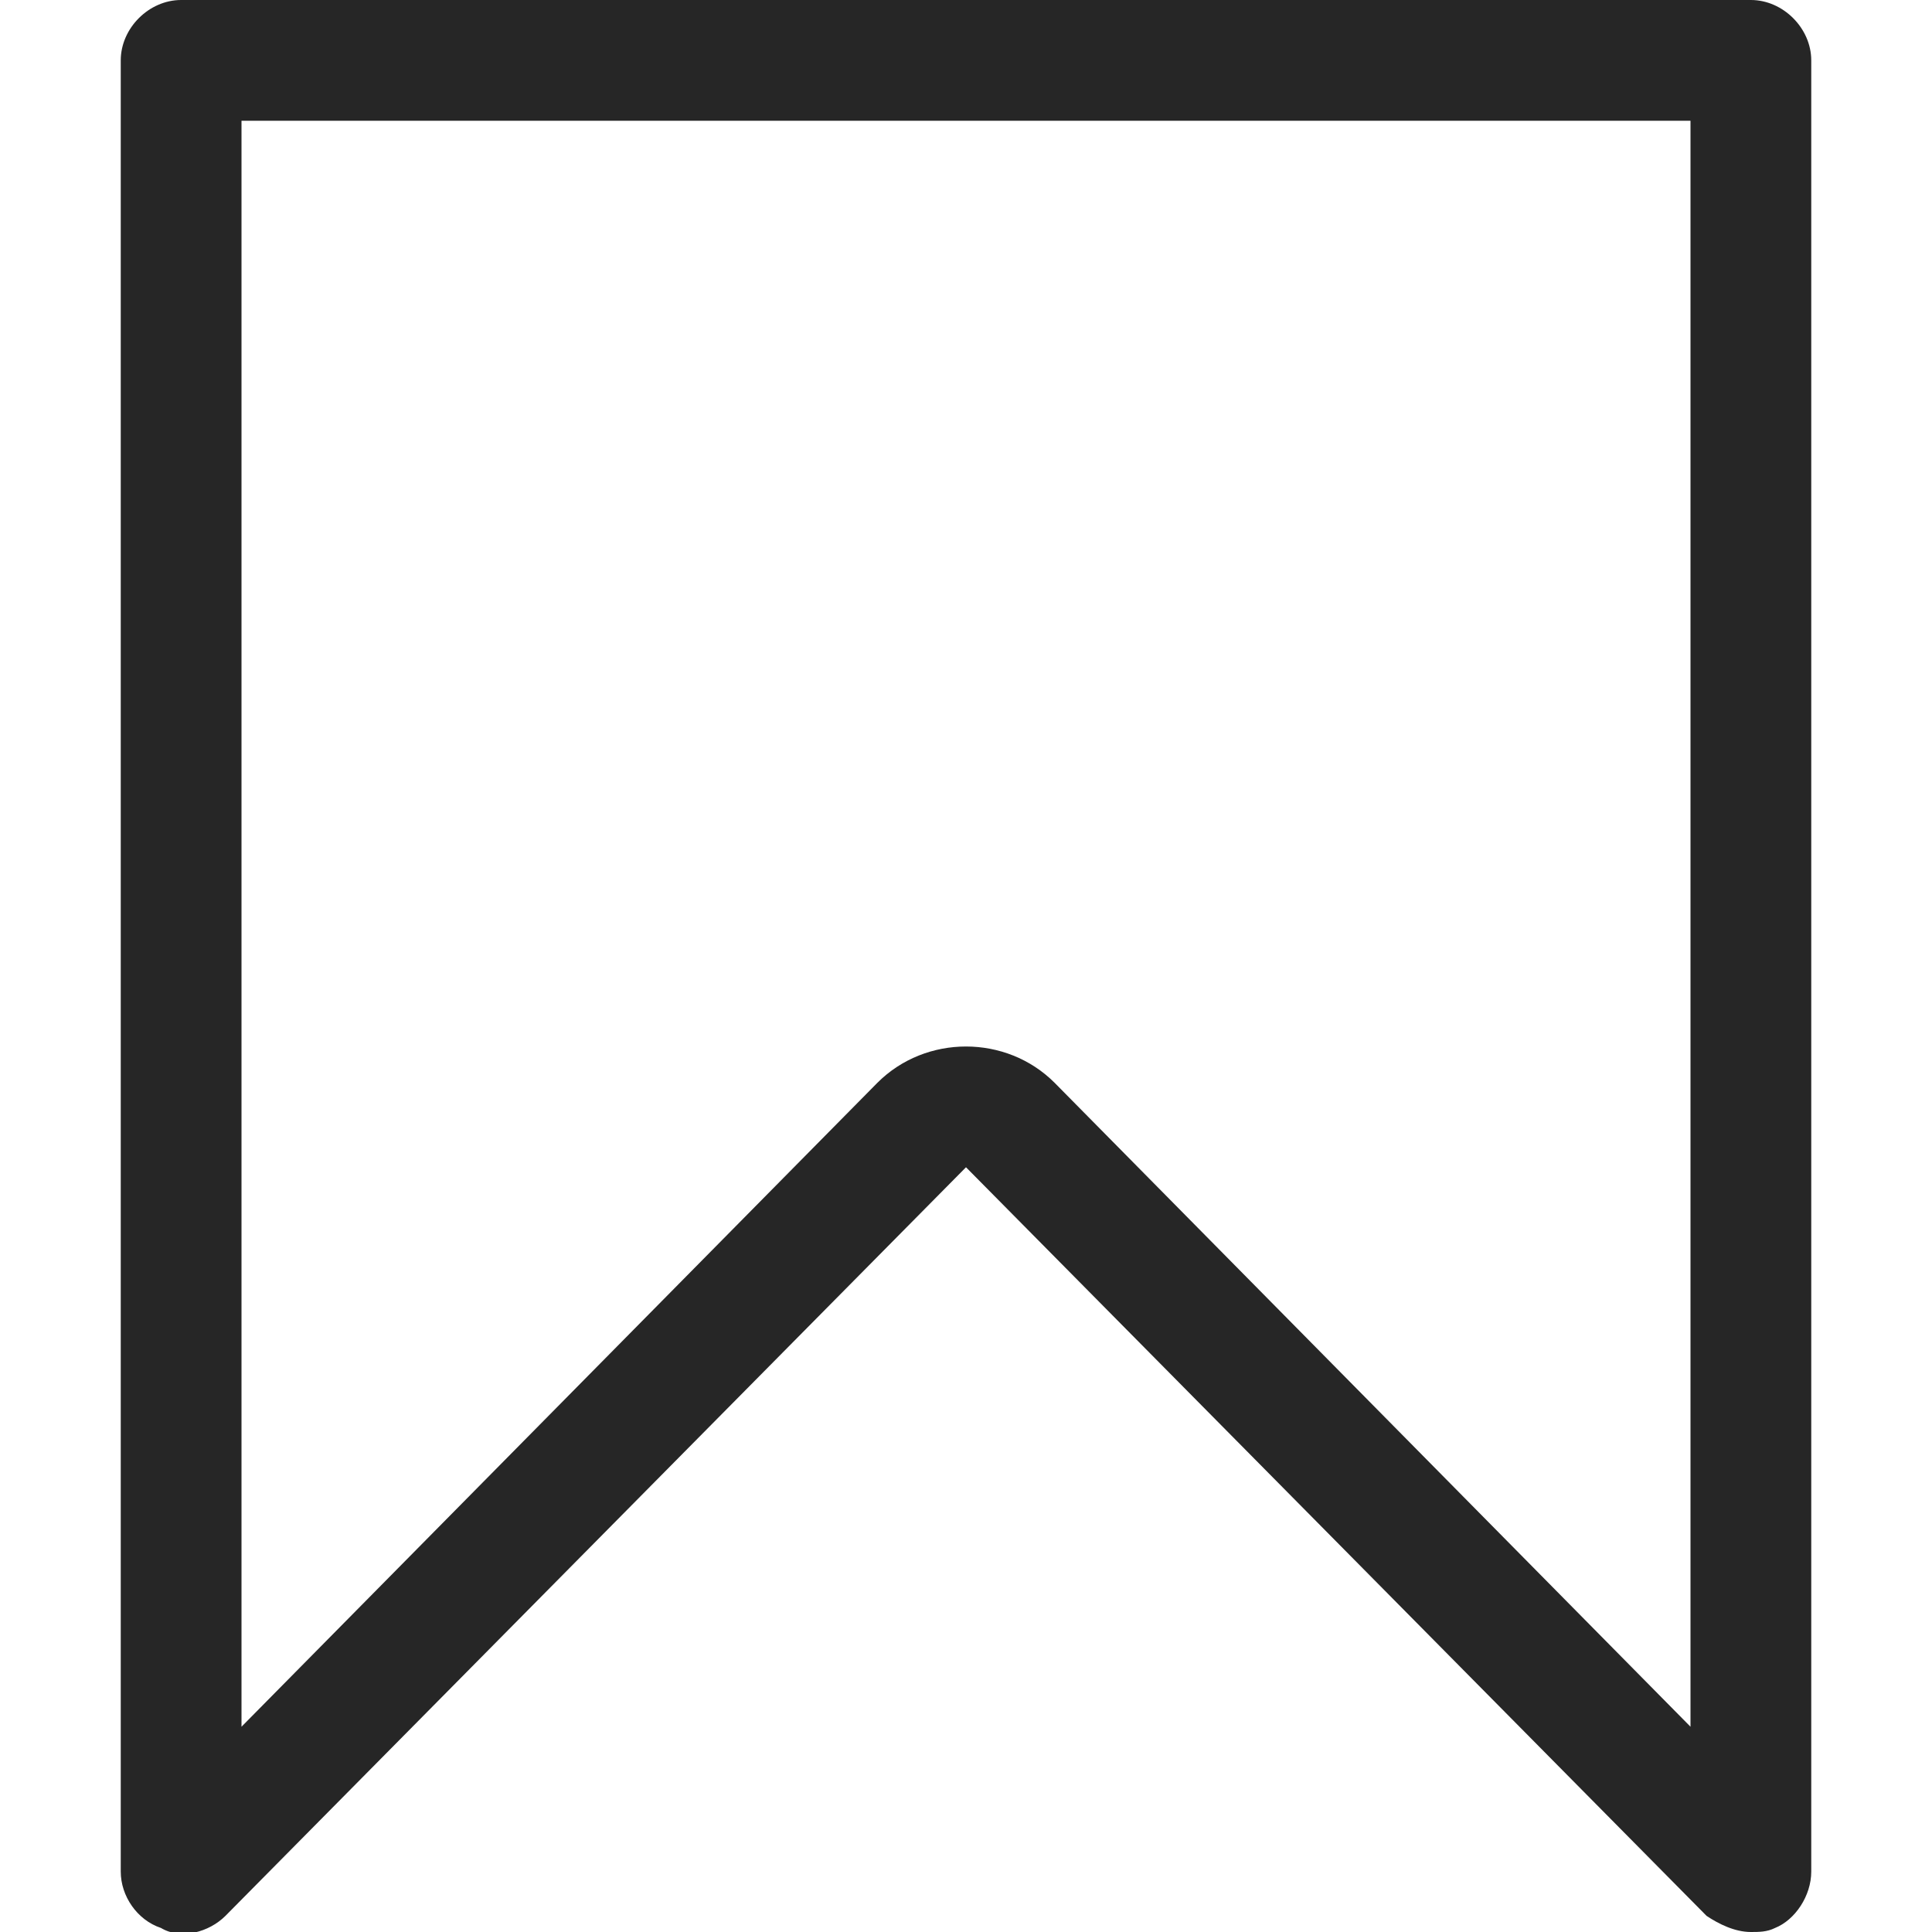
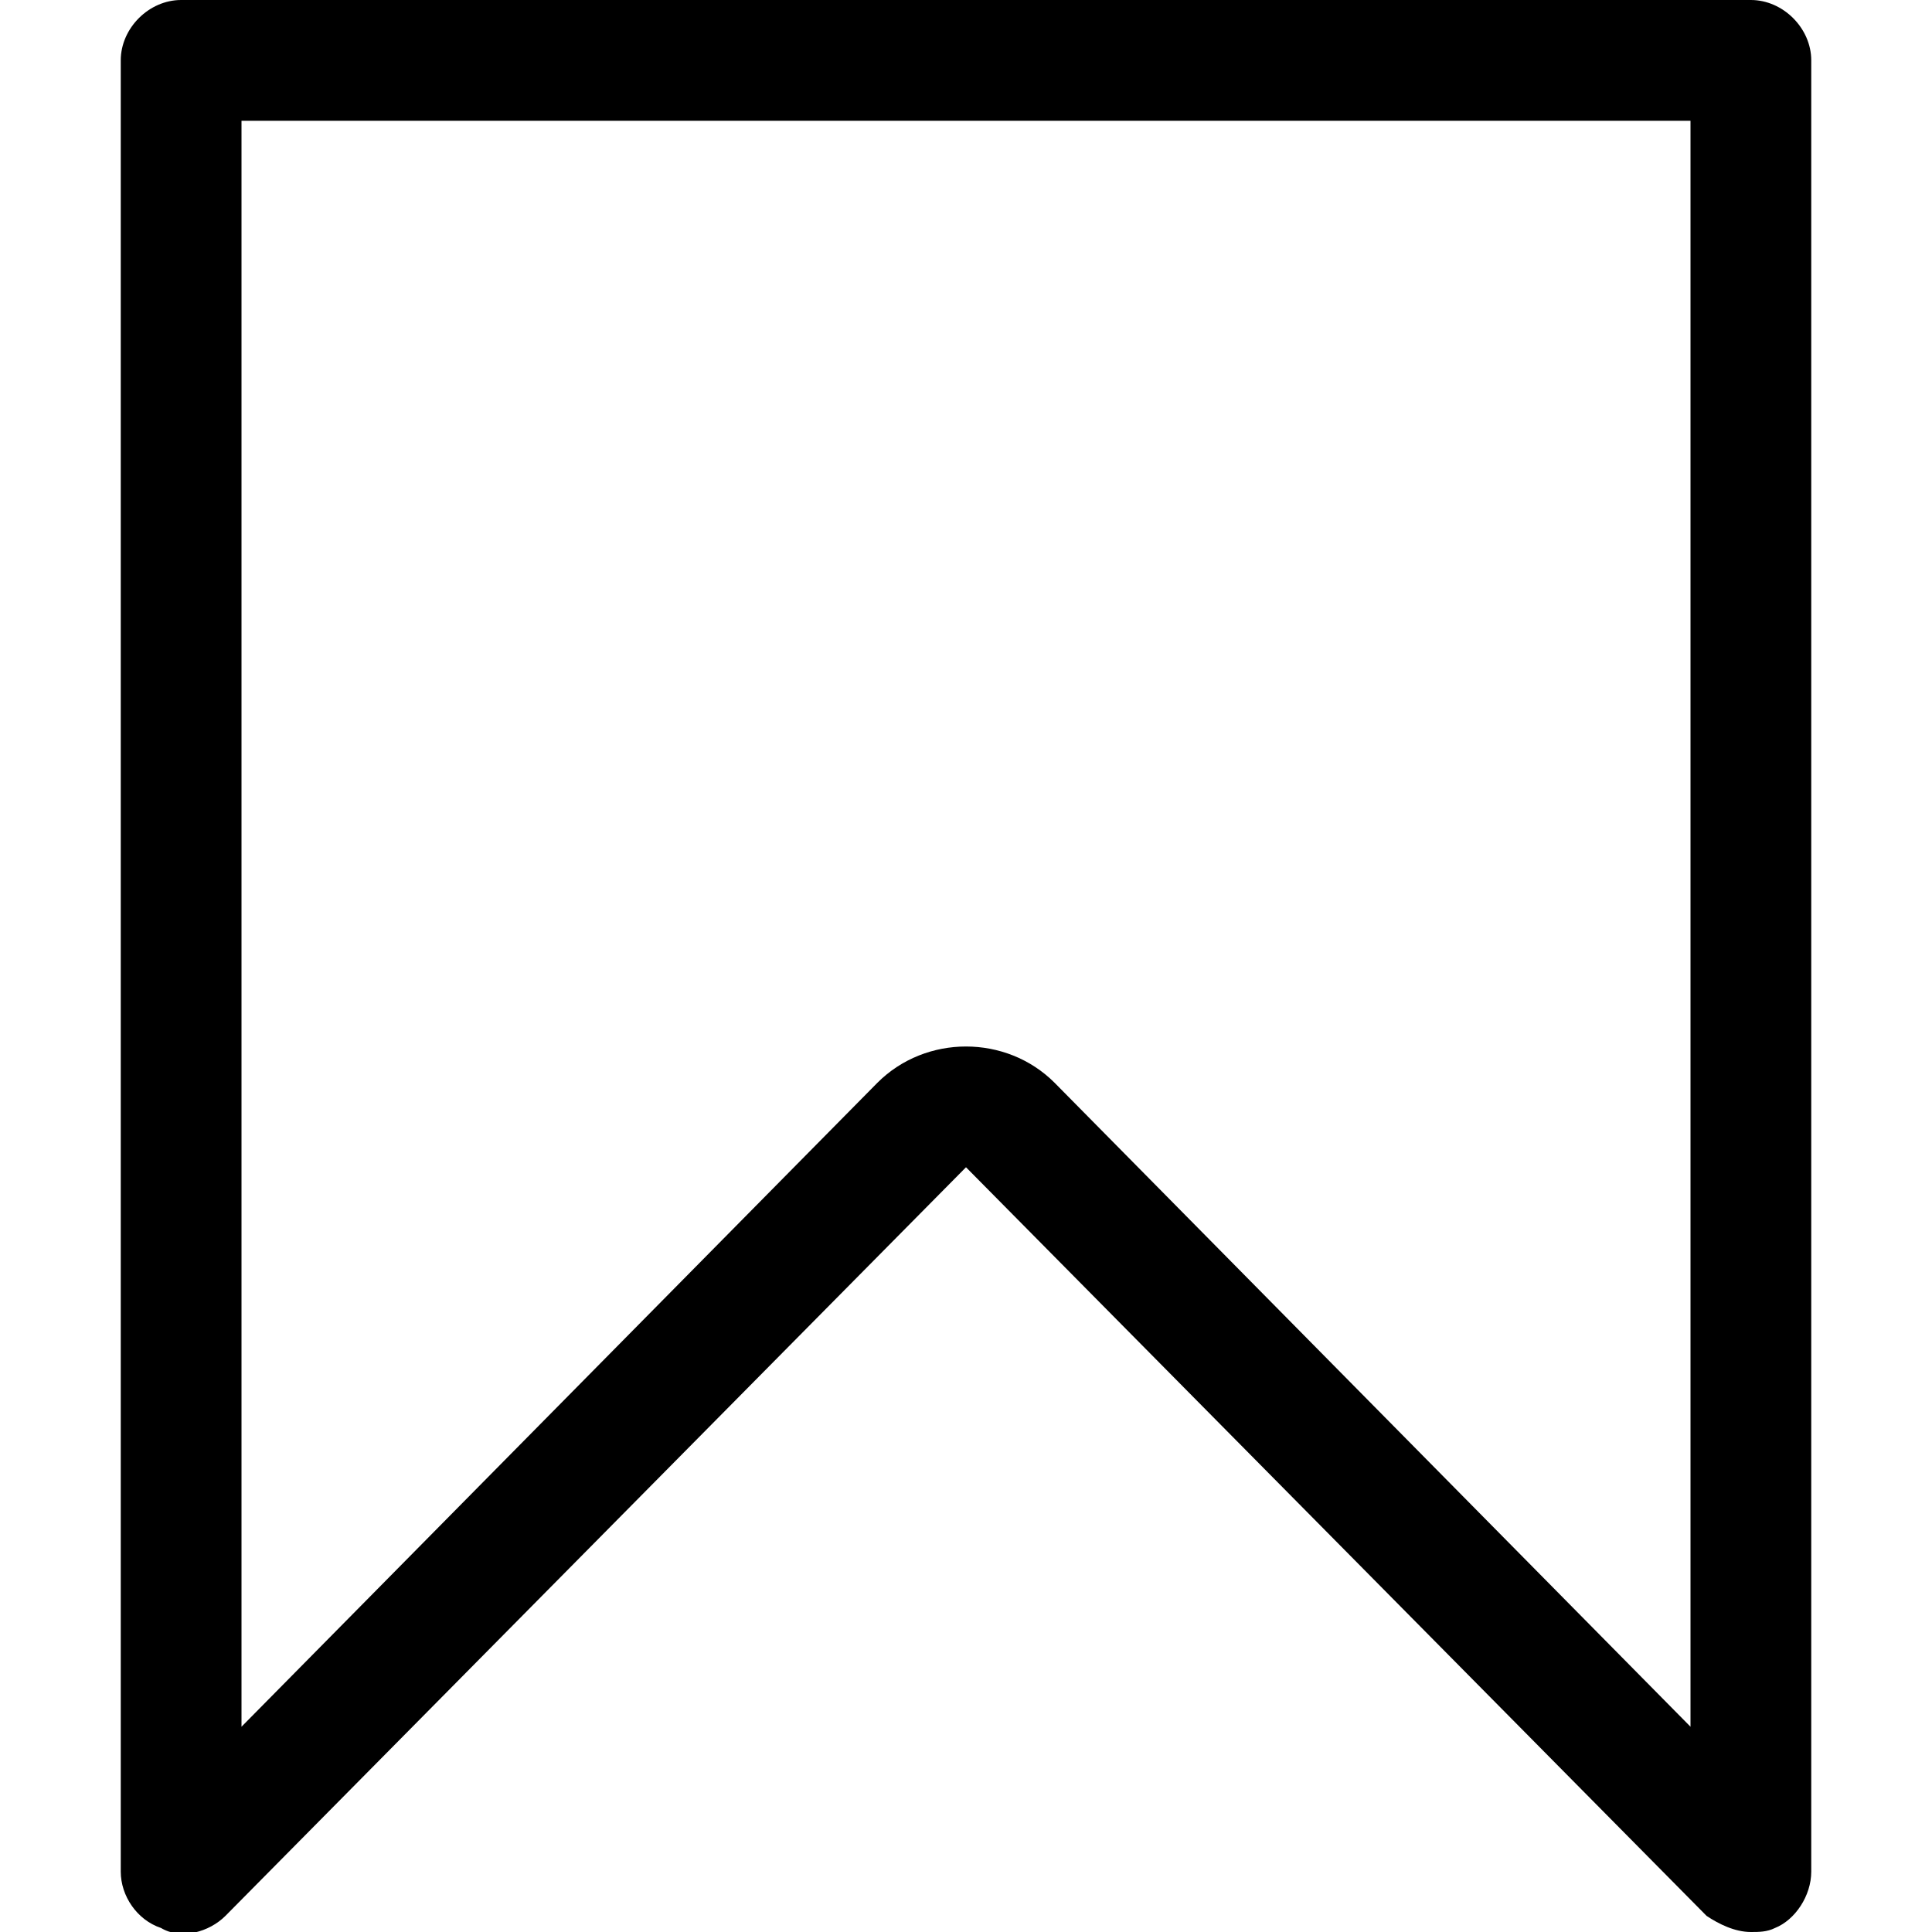
- <svg aria-label="Save" class="_8-yf5 " fill="#262626" height="24" viewBox="0 0 48 48" width="24">
+ <svg aria-label="Save" class="_8-yf5 " fill="#000000" height="24" viewBox="0 0 48 48" width="24">
  <path d="M43.5 48c-.4 0-.8-.2-1.1-.4L24 29 5.6 47.6c-.4.4-1.1.6-1.6.3-.6-.2-1-.8-1-1.4v-45C3 .7 3.7 0 4.5 0h39c.8 0 1.5.7 1.5 1.5v45c0 .6-.4 1.2-.9 1.4-.2.1-.4.1-.6.1zM24 26c.8 0 1.6.3 2.2.9l15.8 16V3H6v39.9l15.8-16c.6-.6 1.4-.9 2.2-.9z" />
</svg>
